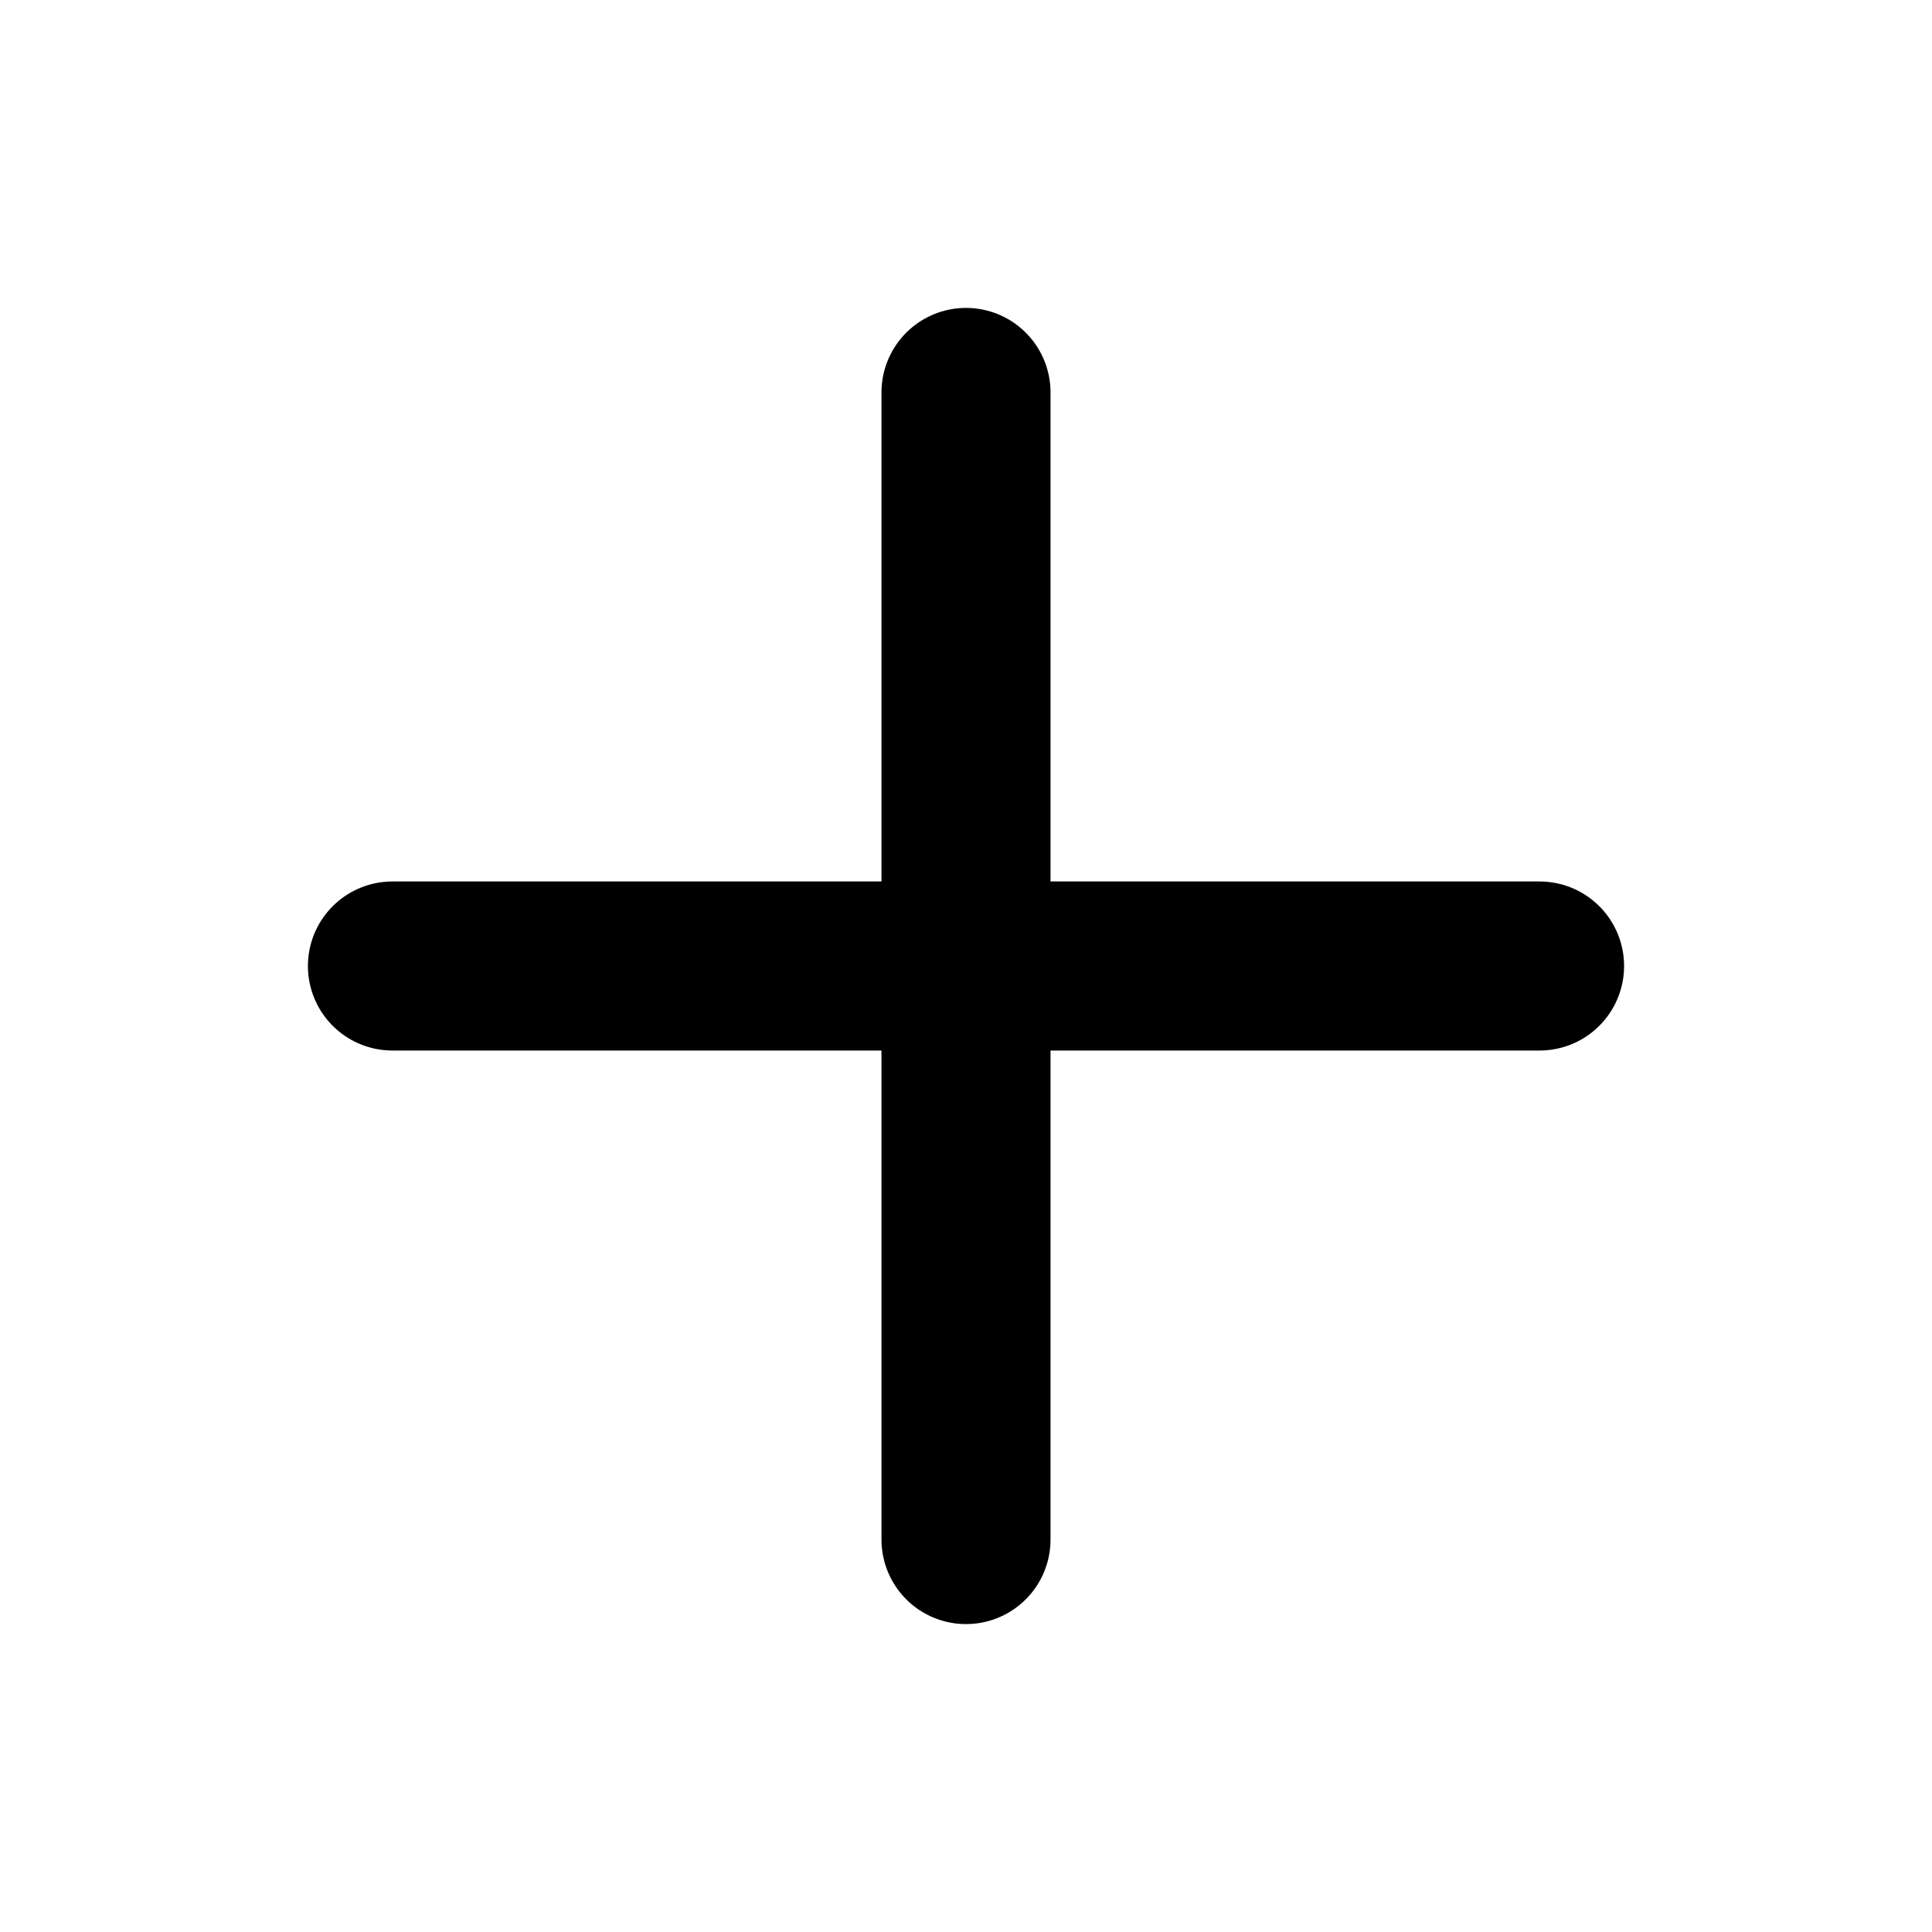
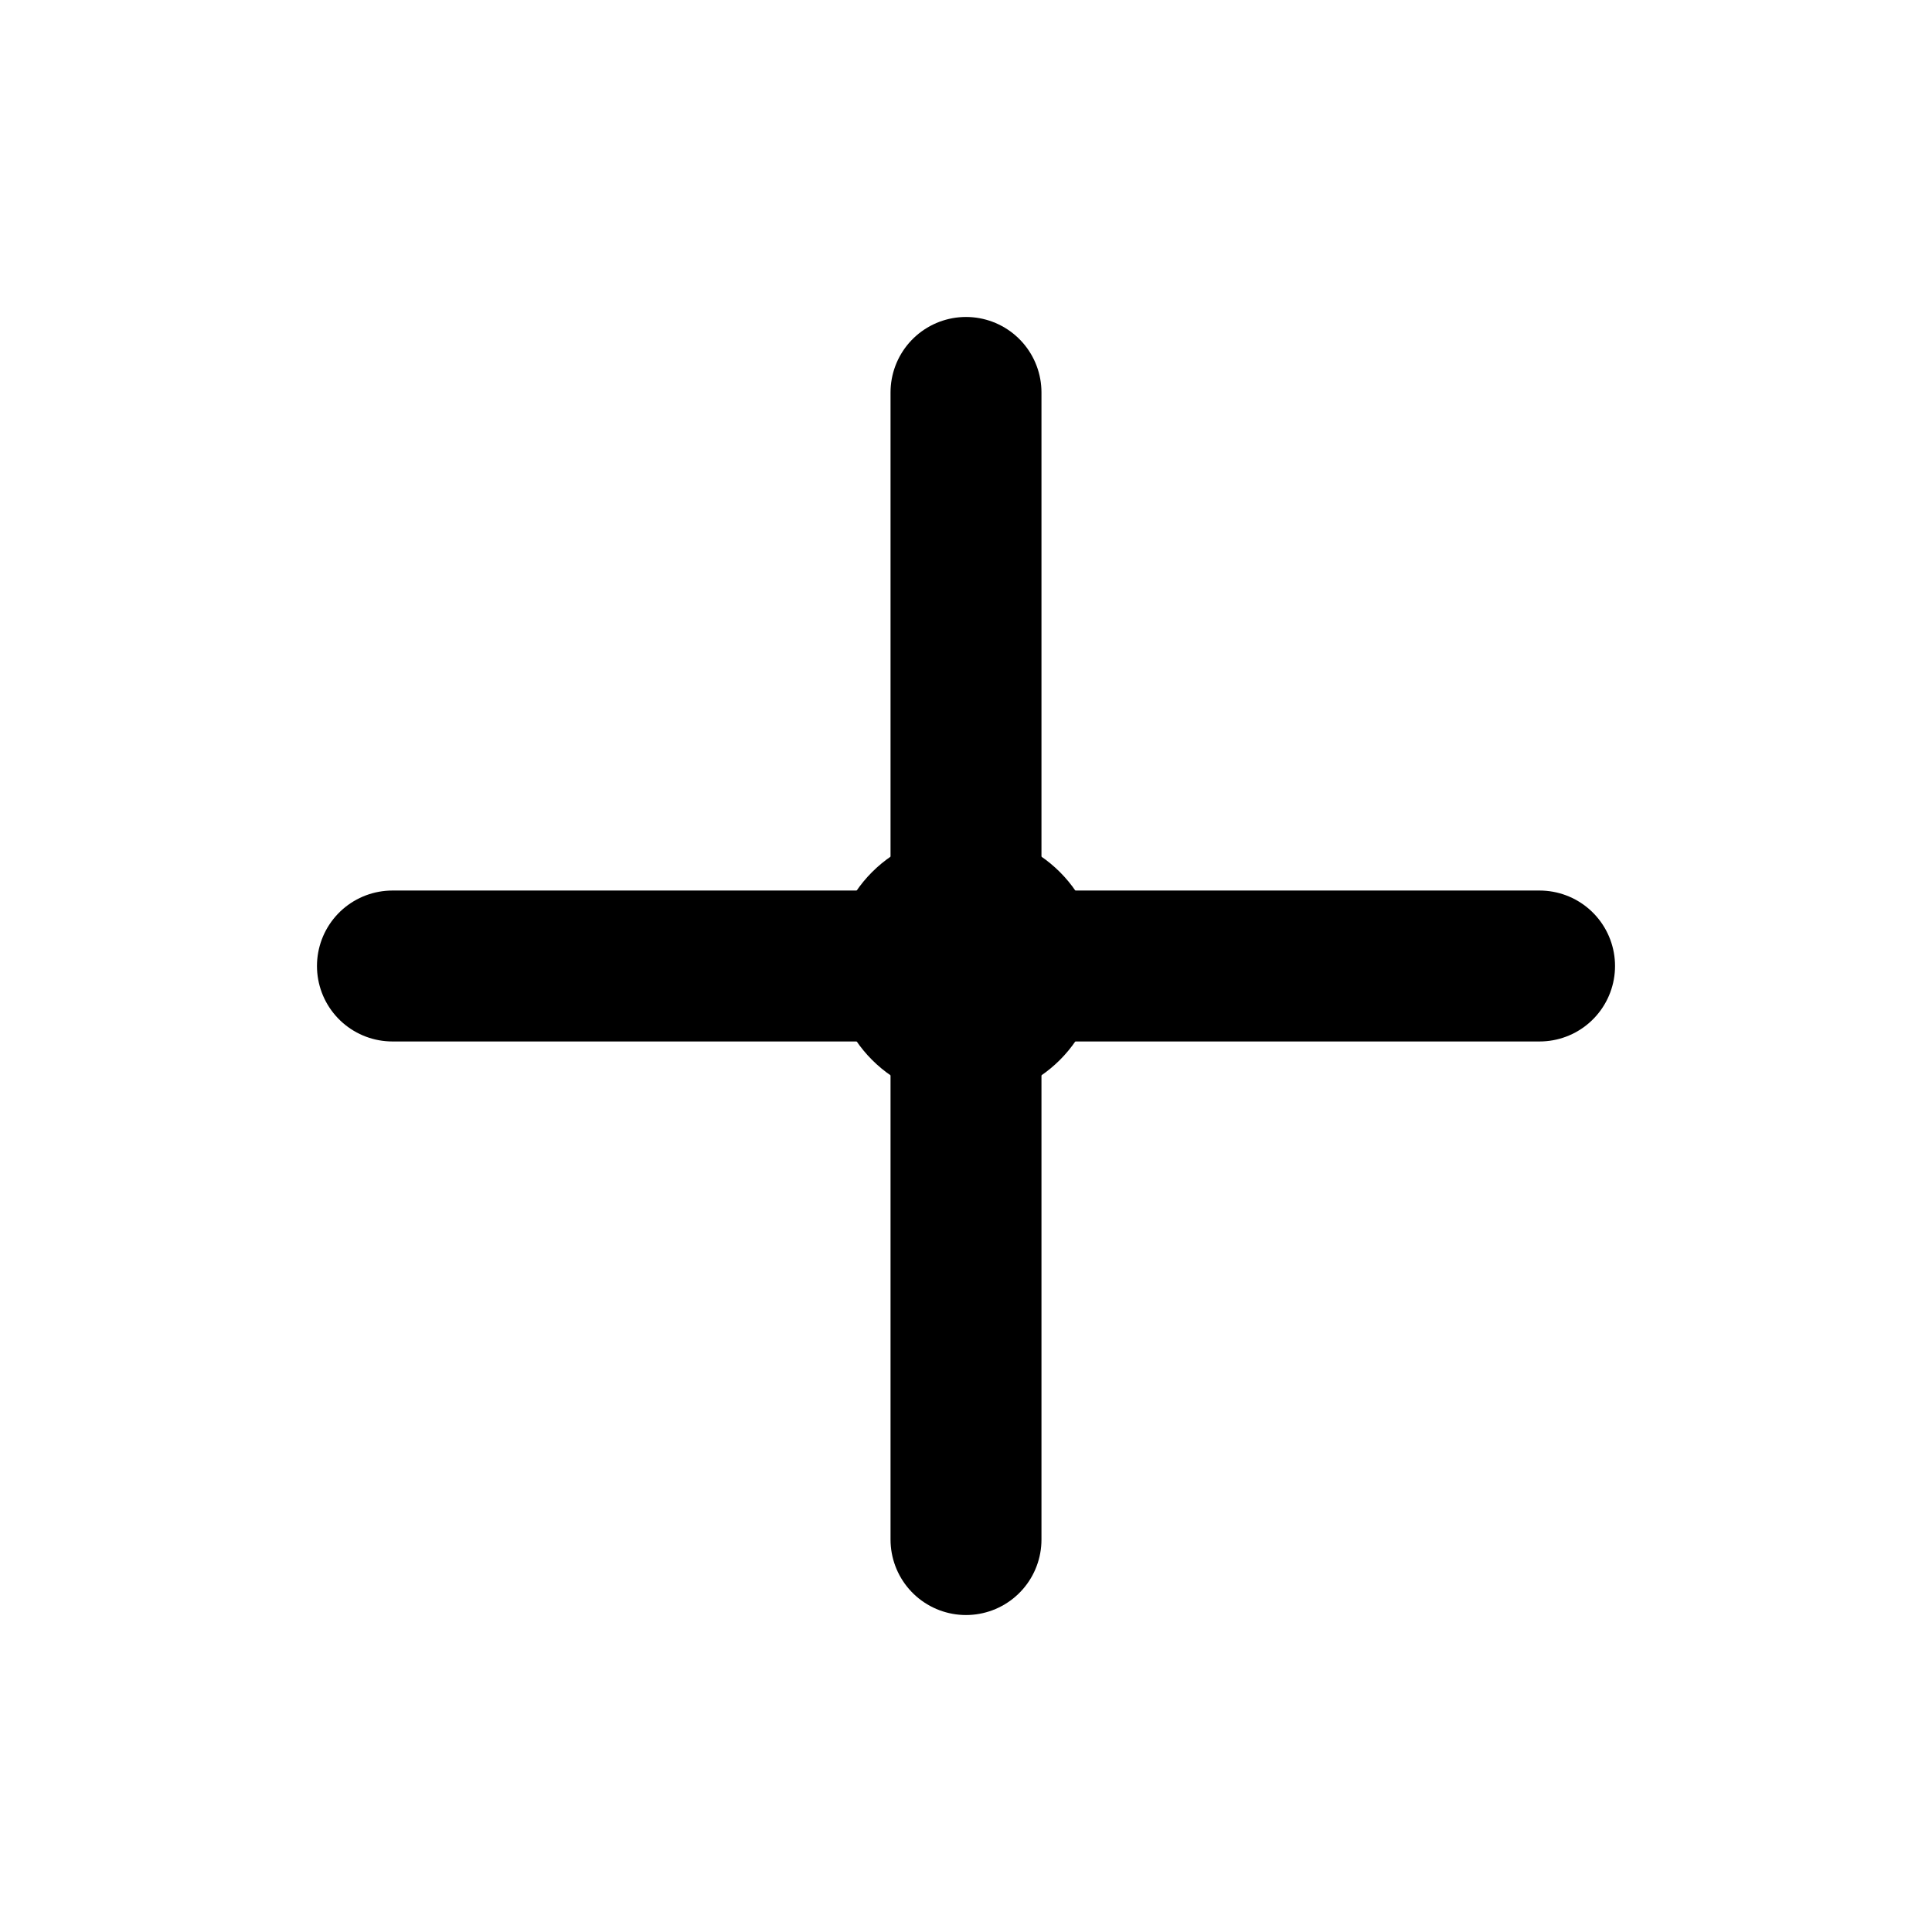
- <svg xmlns="http://www.w3.org/2000/svg" viewBox="0 0 16 16" fill="none" stroke="currentColor" stroke-width="1.4" stroke-linecap="round" stroke-linejoin="round">
+ <svg xmlns="http://www.w3.org/2000/svg" viewBox="0 0 16 16" fill="none" stroke="currentColor" stroke-width="1.25" stroke-linecap="round" stroke-linejoin="round">
  <path d="M8 3.25v9.5M3.25 8h9.5" />
+   <circle cx="8" cy="8" r="1.1" fill="currentColor" stroke="none" />
</svg>
